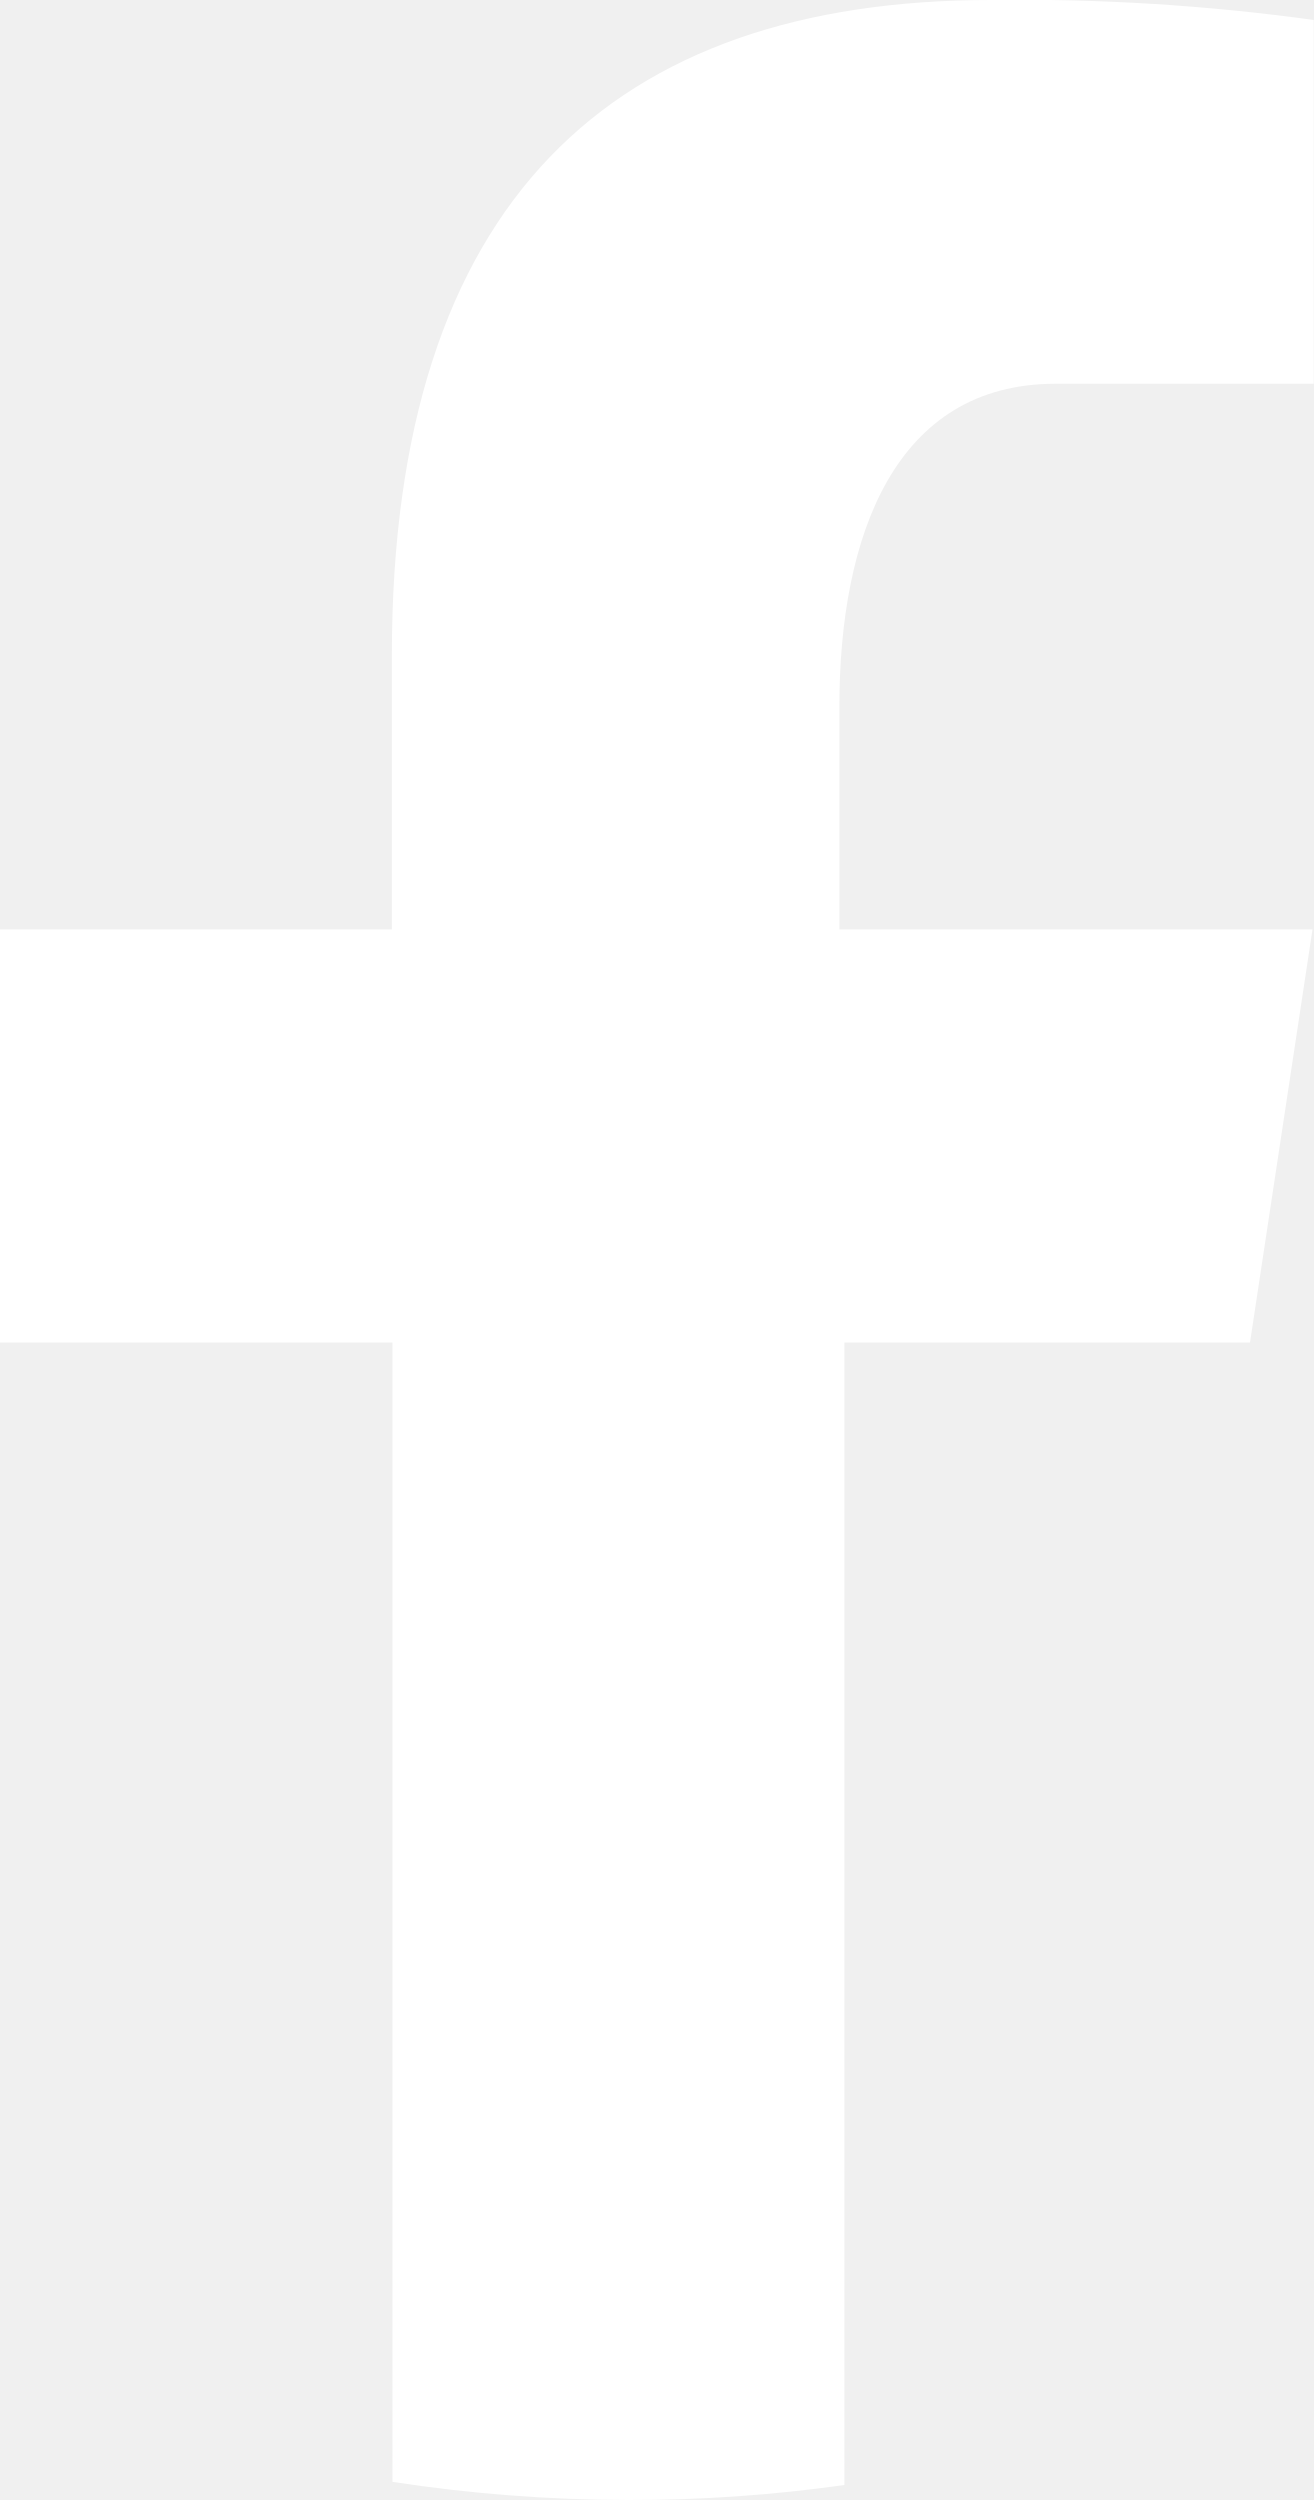
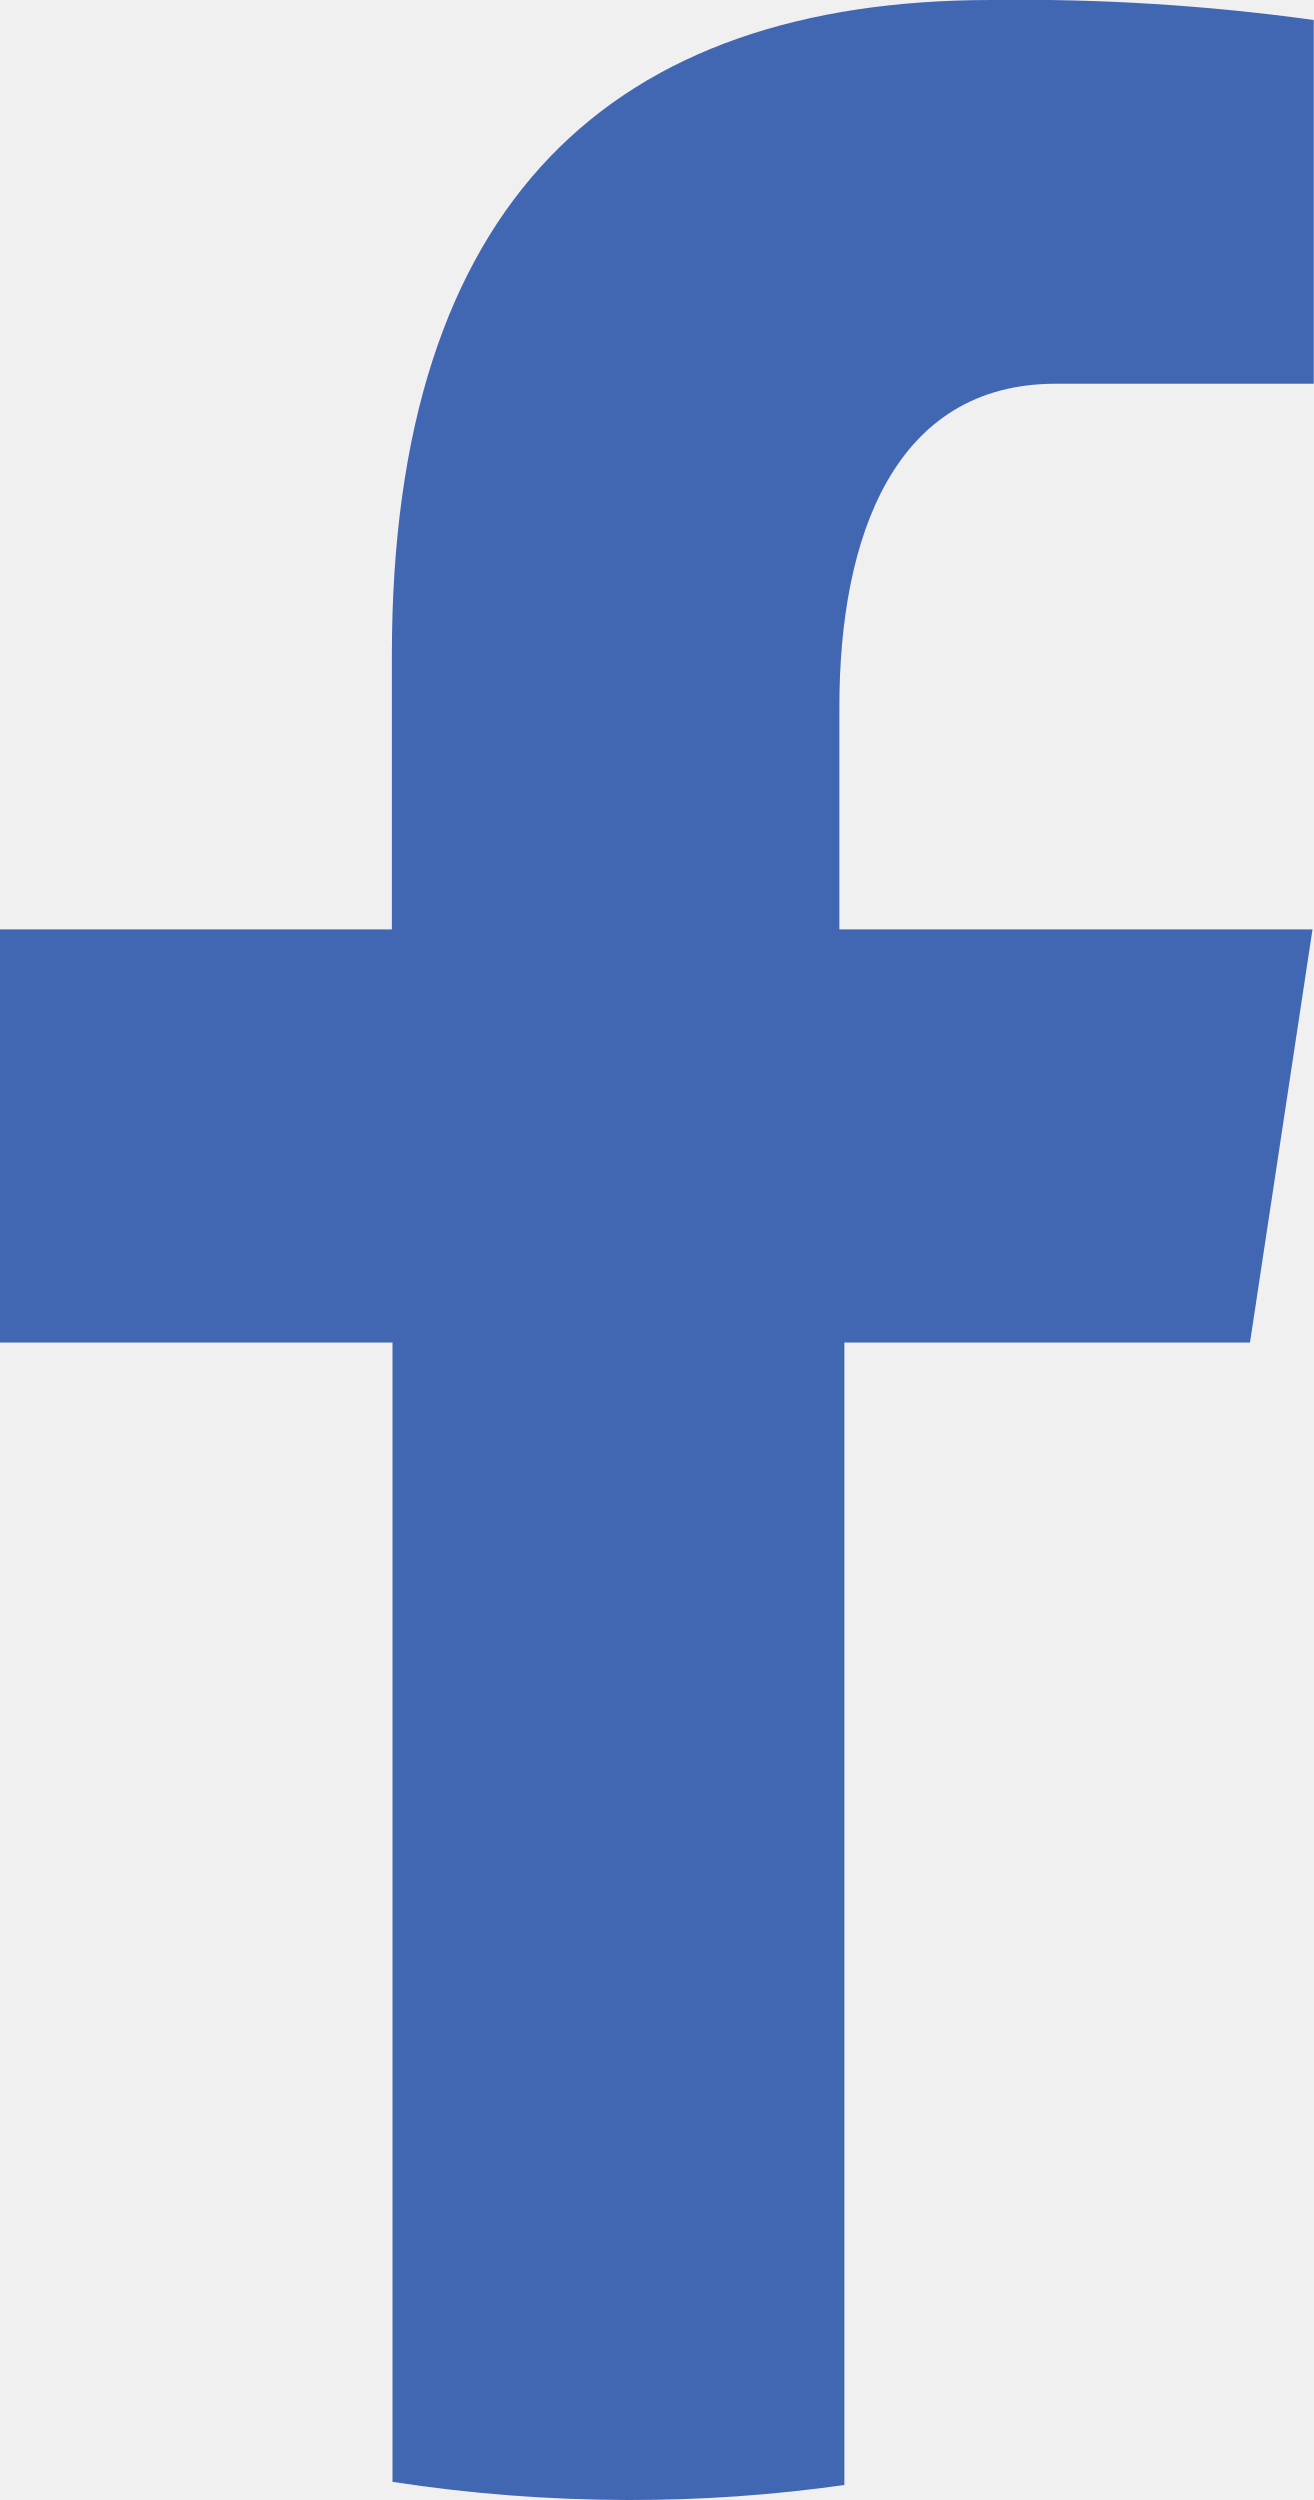
<svg xmlns="http://www.w3.org/2000/svg" data-name="Layer 1" id="Layer_1" viewBox="0 0 21.02 40">
  <g data-name="Layer 2" id="Layer_2">
    <g data-name="Layer 1-2" id="Layer_1-2">
      <g data-name="Layer 2-2" id="Layer_2-2">
        <g data-name="Layer 1-2-2" id="Layer_1-2-2">
-           <path d="M23,21.48h6.49l1-6.61H22.92V11.31c0-2.74.89-5.17,3.46-5.17h4.13V.32A34.3,34.3,0,0,0,25.35,0c-6.05,0-9.59,3.21-9.59,10.48v4.39H9.49v6.61h6.28V39.71a25.09,25.09,0,0,0,3.77.29A24.33,24.33,0,0,0,23,39.76Z" fill="#fff" transform="translate(-9.49 0)" />
+           <path d="M23,21.48h6.49l1-6.61H22.92V11.31c0-2.74.89-5.17,3.46-5.17h4.13V.32A34.3,34.3,0,0,0,25.35,0c-6.05,0-9.59,3.21-9.59,10.48v4.39H9.49v6.61h6.28V39.71a25.09,25.09,0,0,0,3.77.29A24.33,24.33,0,0,0,23,39.76Z" fill="#4267b2" transform="translate(-9.49 0)" />
        </g>
      </g>
    </g>
  </g>
</svg>
